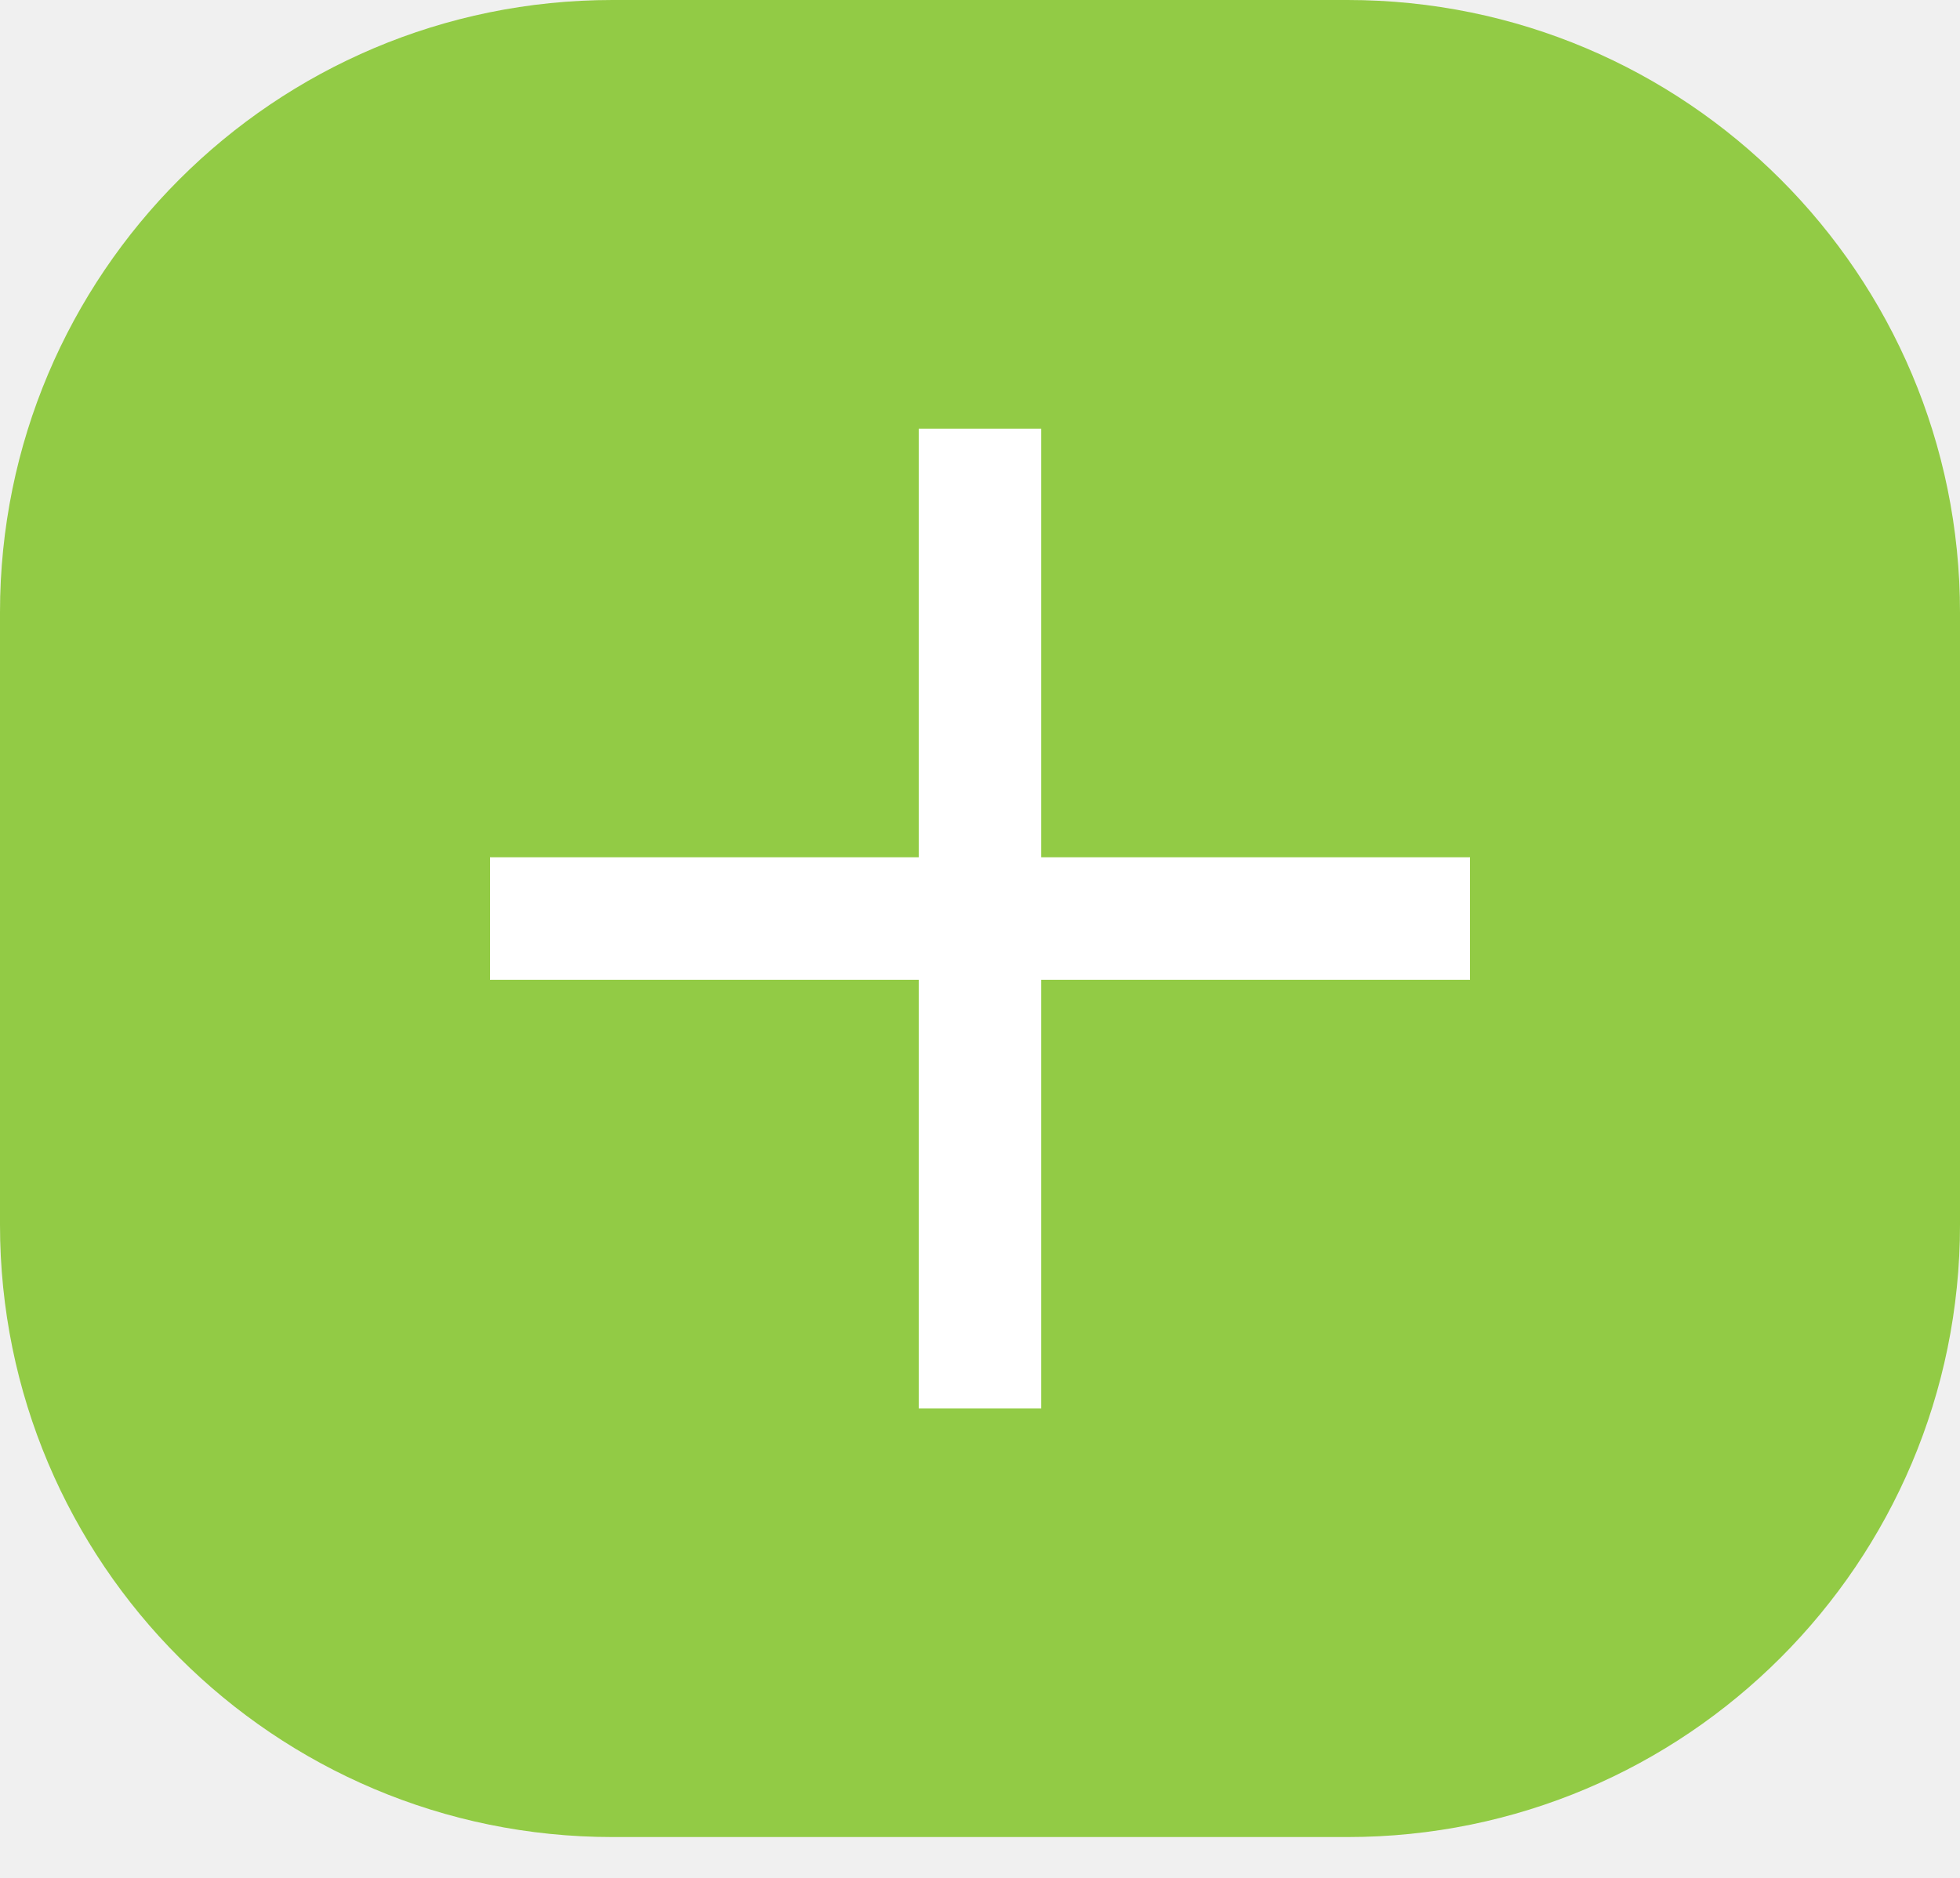
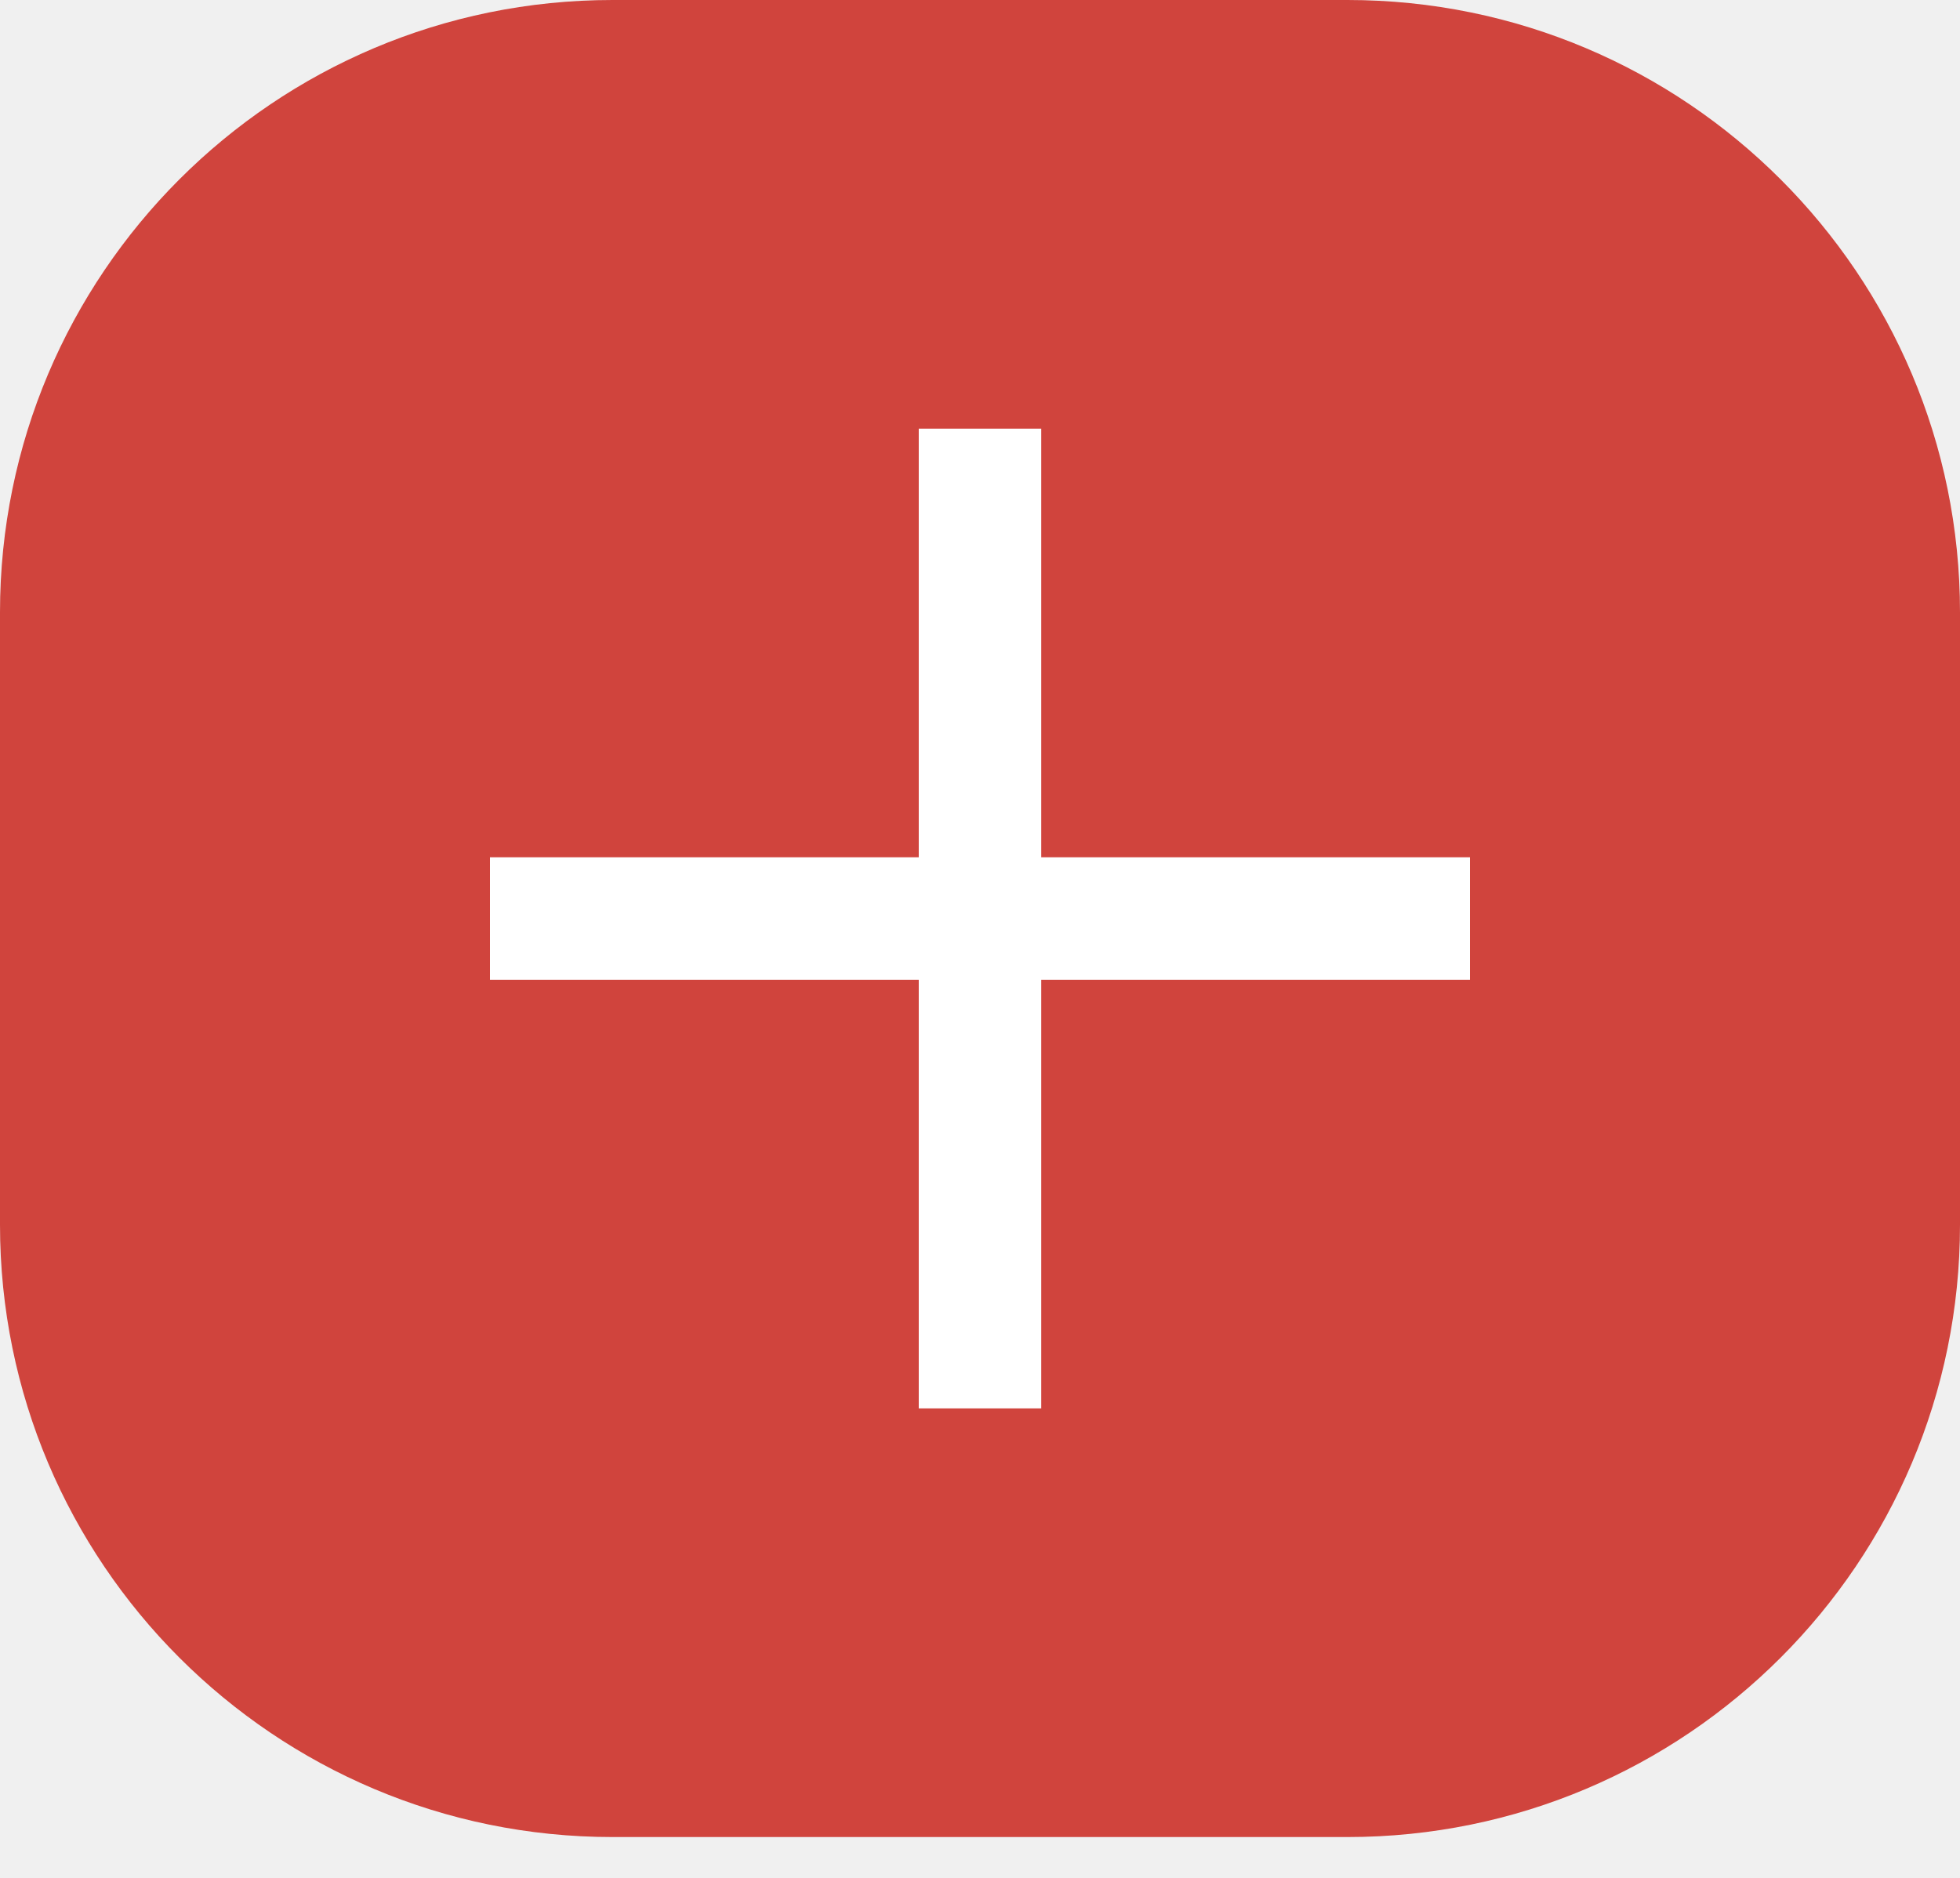
<svg xmlns="http://www.w3.org/2000/svg" width="24" height="23" viewBox="0 0 24 23" fill="none">
-   <rect width="24" height="22.5" rx="7.5" fill="#92CB45" />
+   <rect width="24" height="22.5" rx="7.5" fill="#D0443D" />
  <path fill-rule="evenodd" clip-rule="evenodd" d="M12.75 5.25H11.25V10.5H6V12H11.25V17.25H12.75V12H18V10.5H12.75V5.25Z" fill="white" />
</svg>
